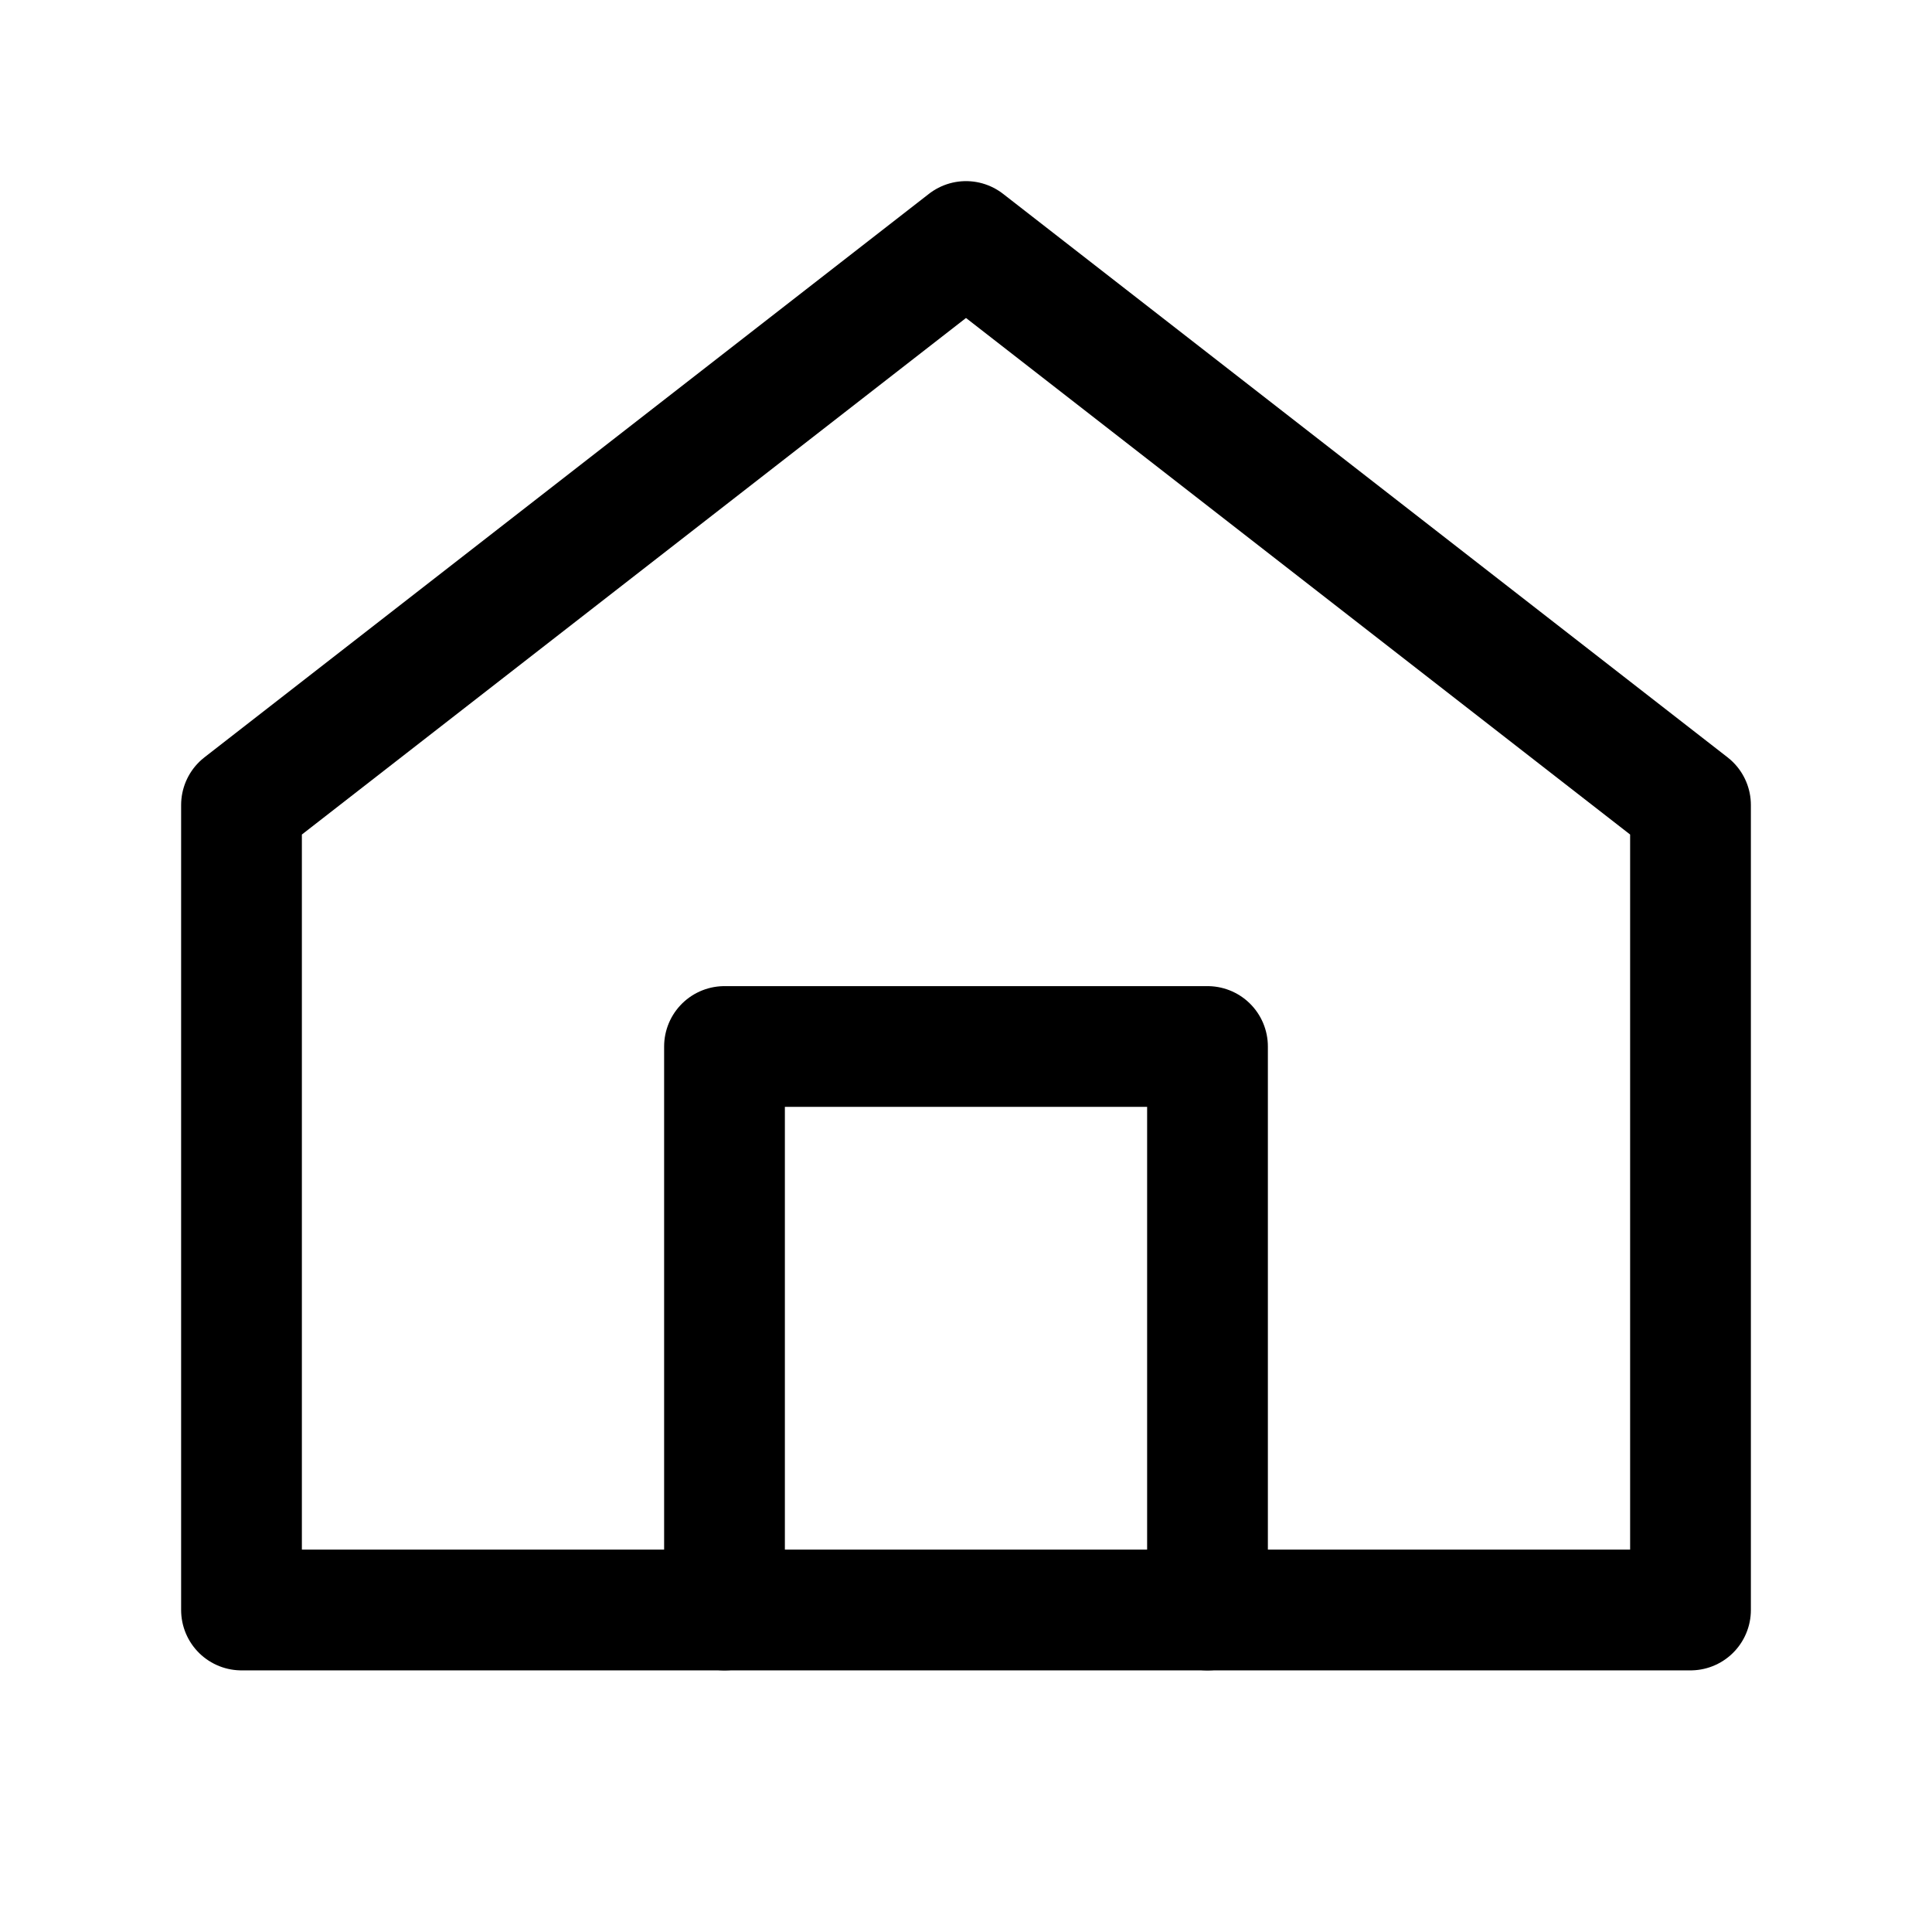
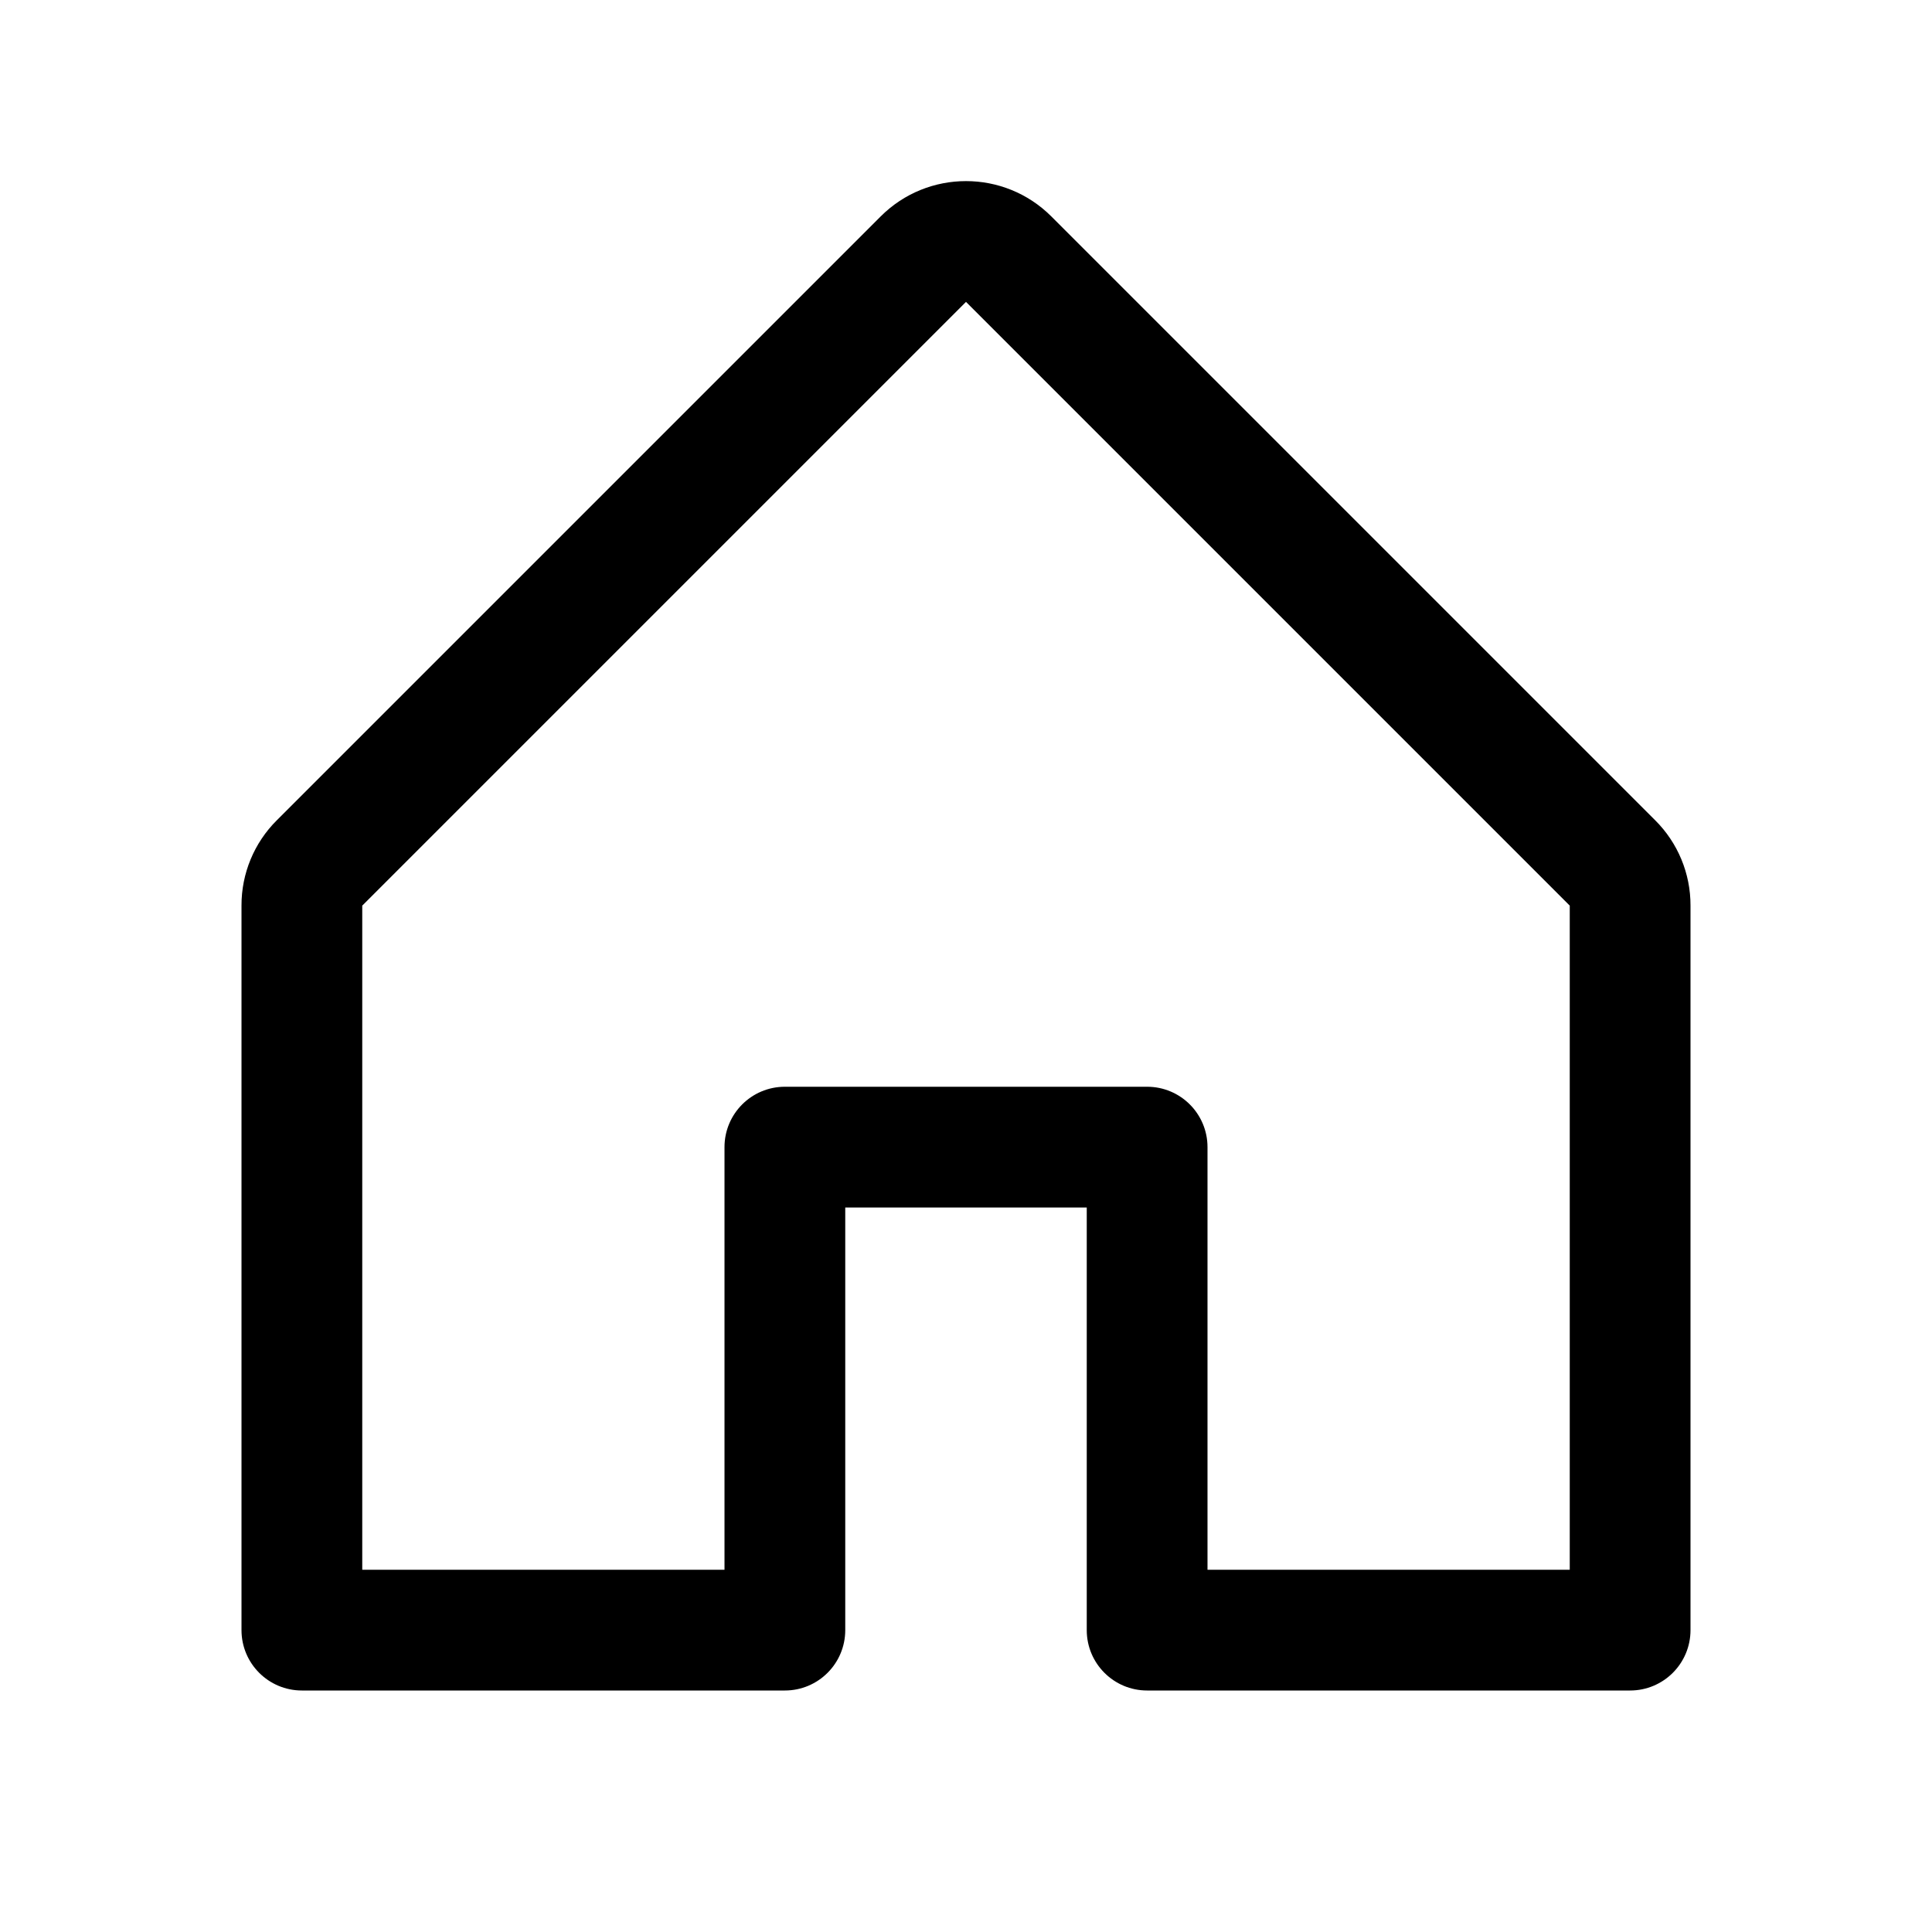
- <svg xmlns="http://www.w3.org/2000/svg" width="24" height="24" viewBox="0 0 24 24" fill="none" stroke="#000000" stroke-width="1.5" stroke-linecap="round" stroke-linejoin="round">
-   <path d="m3 10 9-7 9 7v10H3Z" />
-   <path d="M9 20v-7h6v7" />
+ <svg xmlns="http://www.w3.org/2000/svg" viewBox="0 0 256 256" fill="currentColor">
+   <path d="M219.31,108.68l-80-80a16,16,0,0,0-22.62,0l-80,80A15.87,15.87,0,0,0,32,120v96a8,8,0,0,0,8,8h64a8,8,0,0,0,8-8V160h32v56a8,8,0,0,0,8,8h64a8,8,0,0,0,8-8V120A15.87,15.87,0,0,0,219.31,108.68ZM208,208H160V152a8,8,0,0,0-8-8H104a8,8,0,0,0-8,8v56H48V120l80-80,80,80Z" />
</svg>
